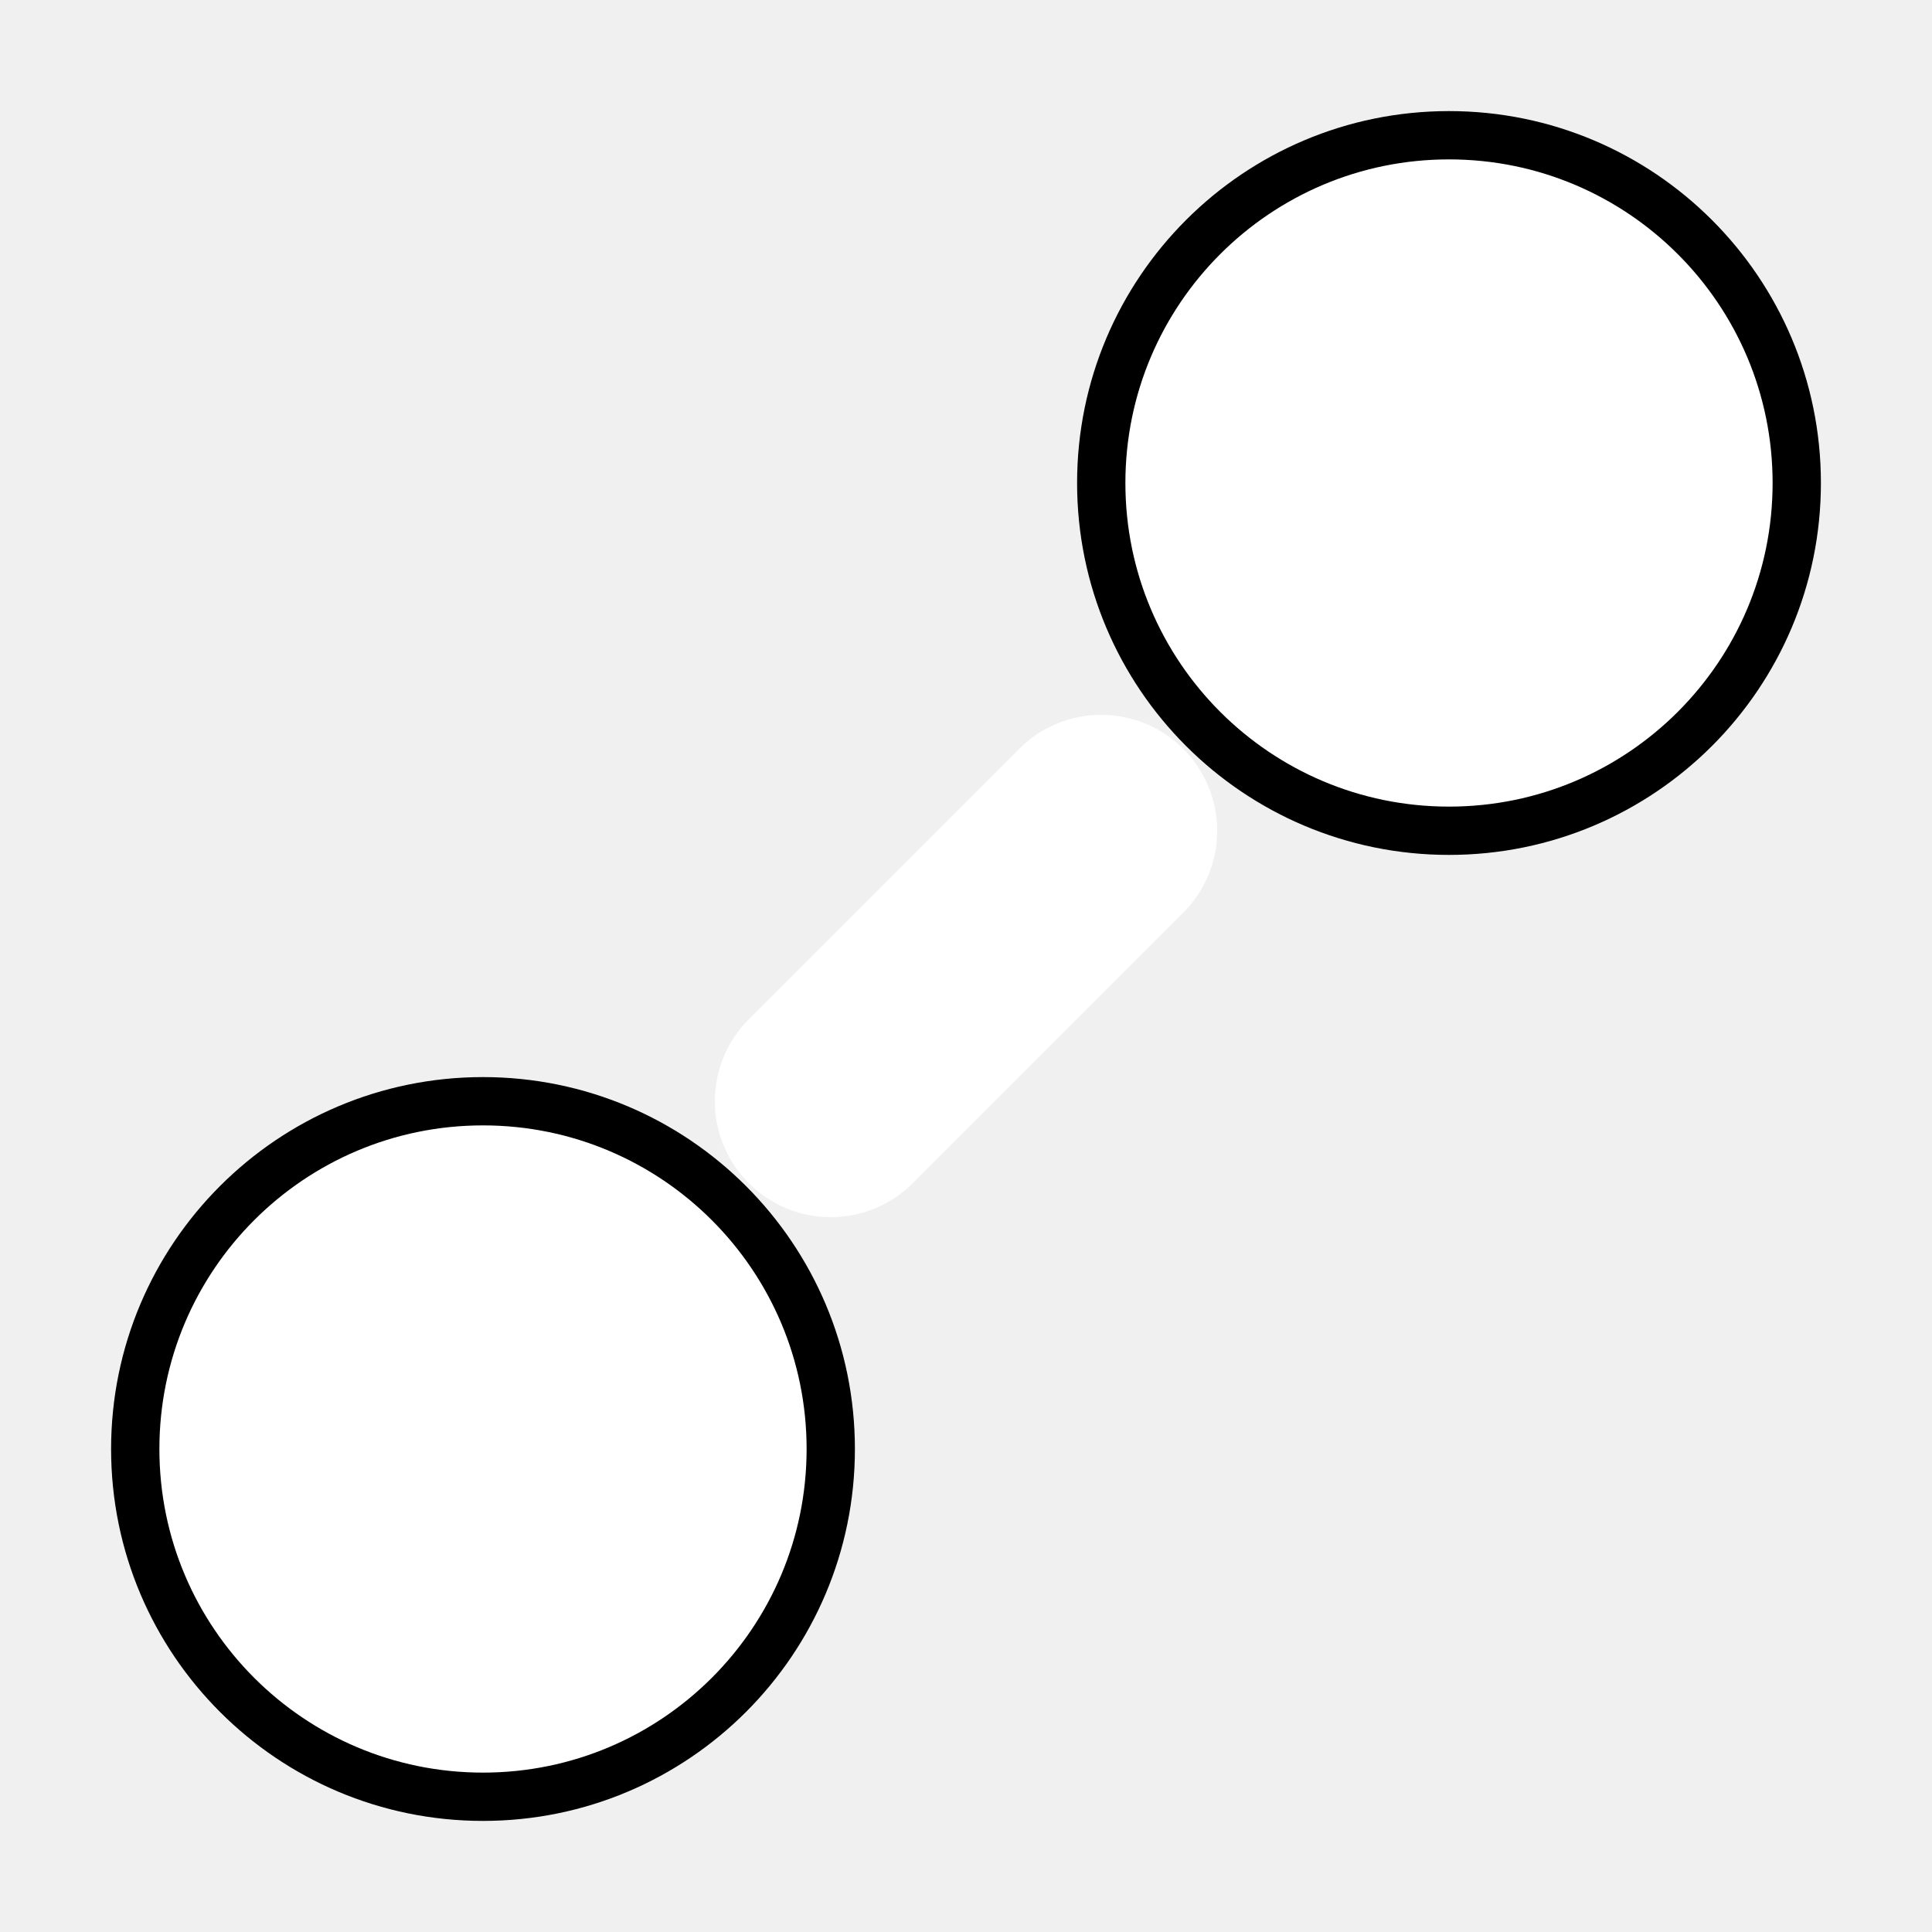
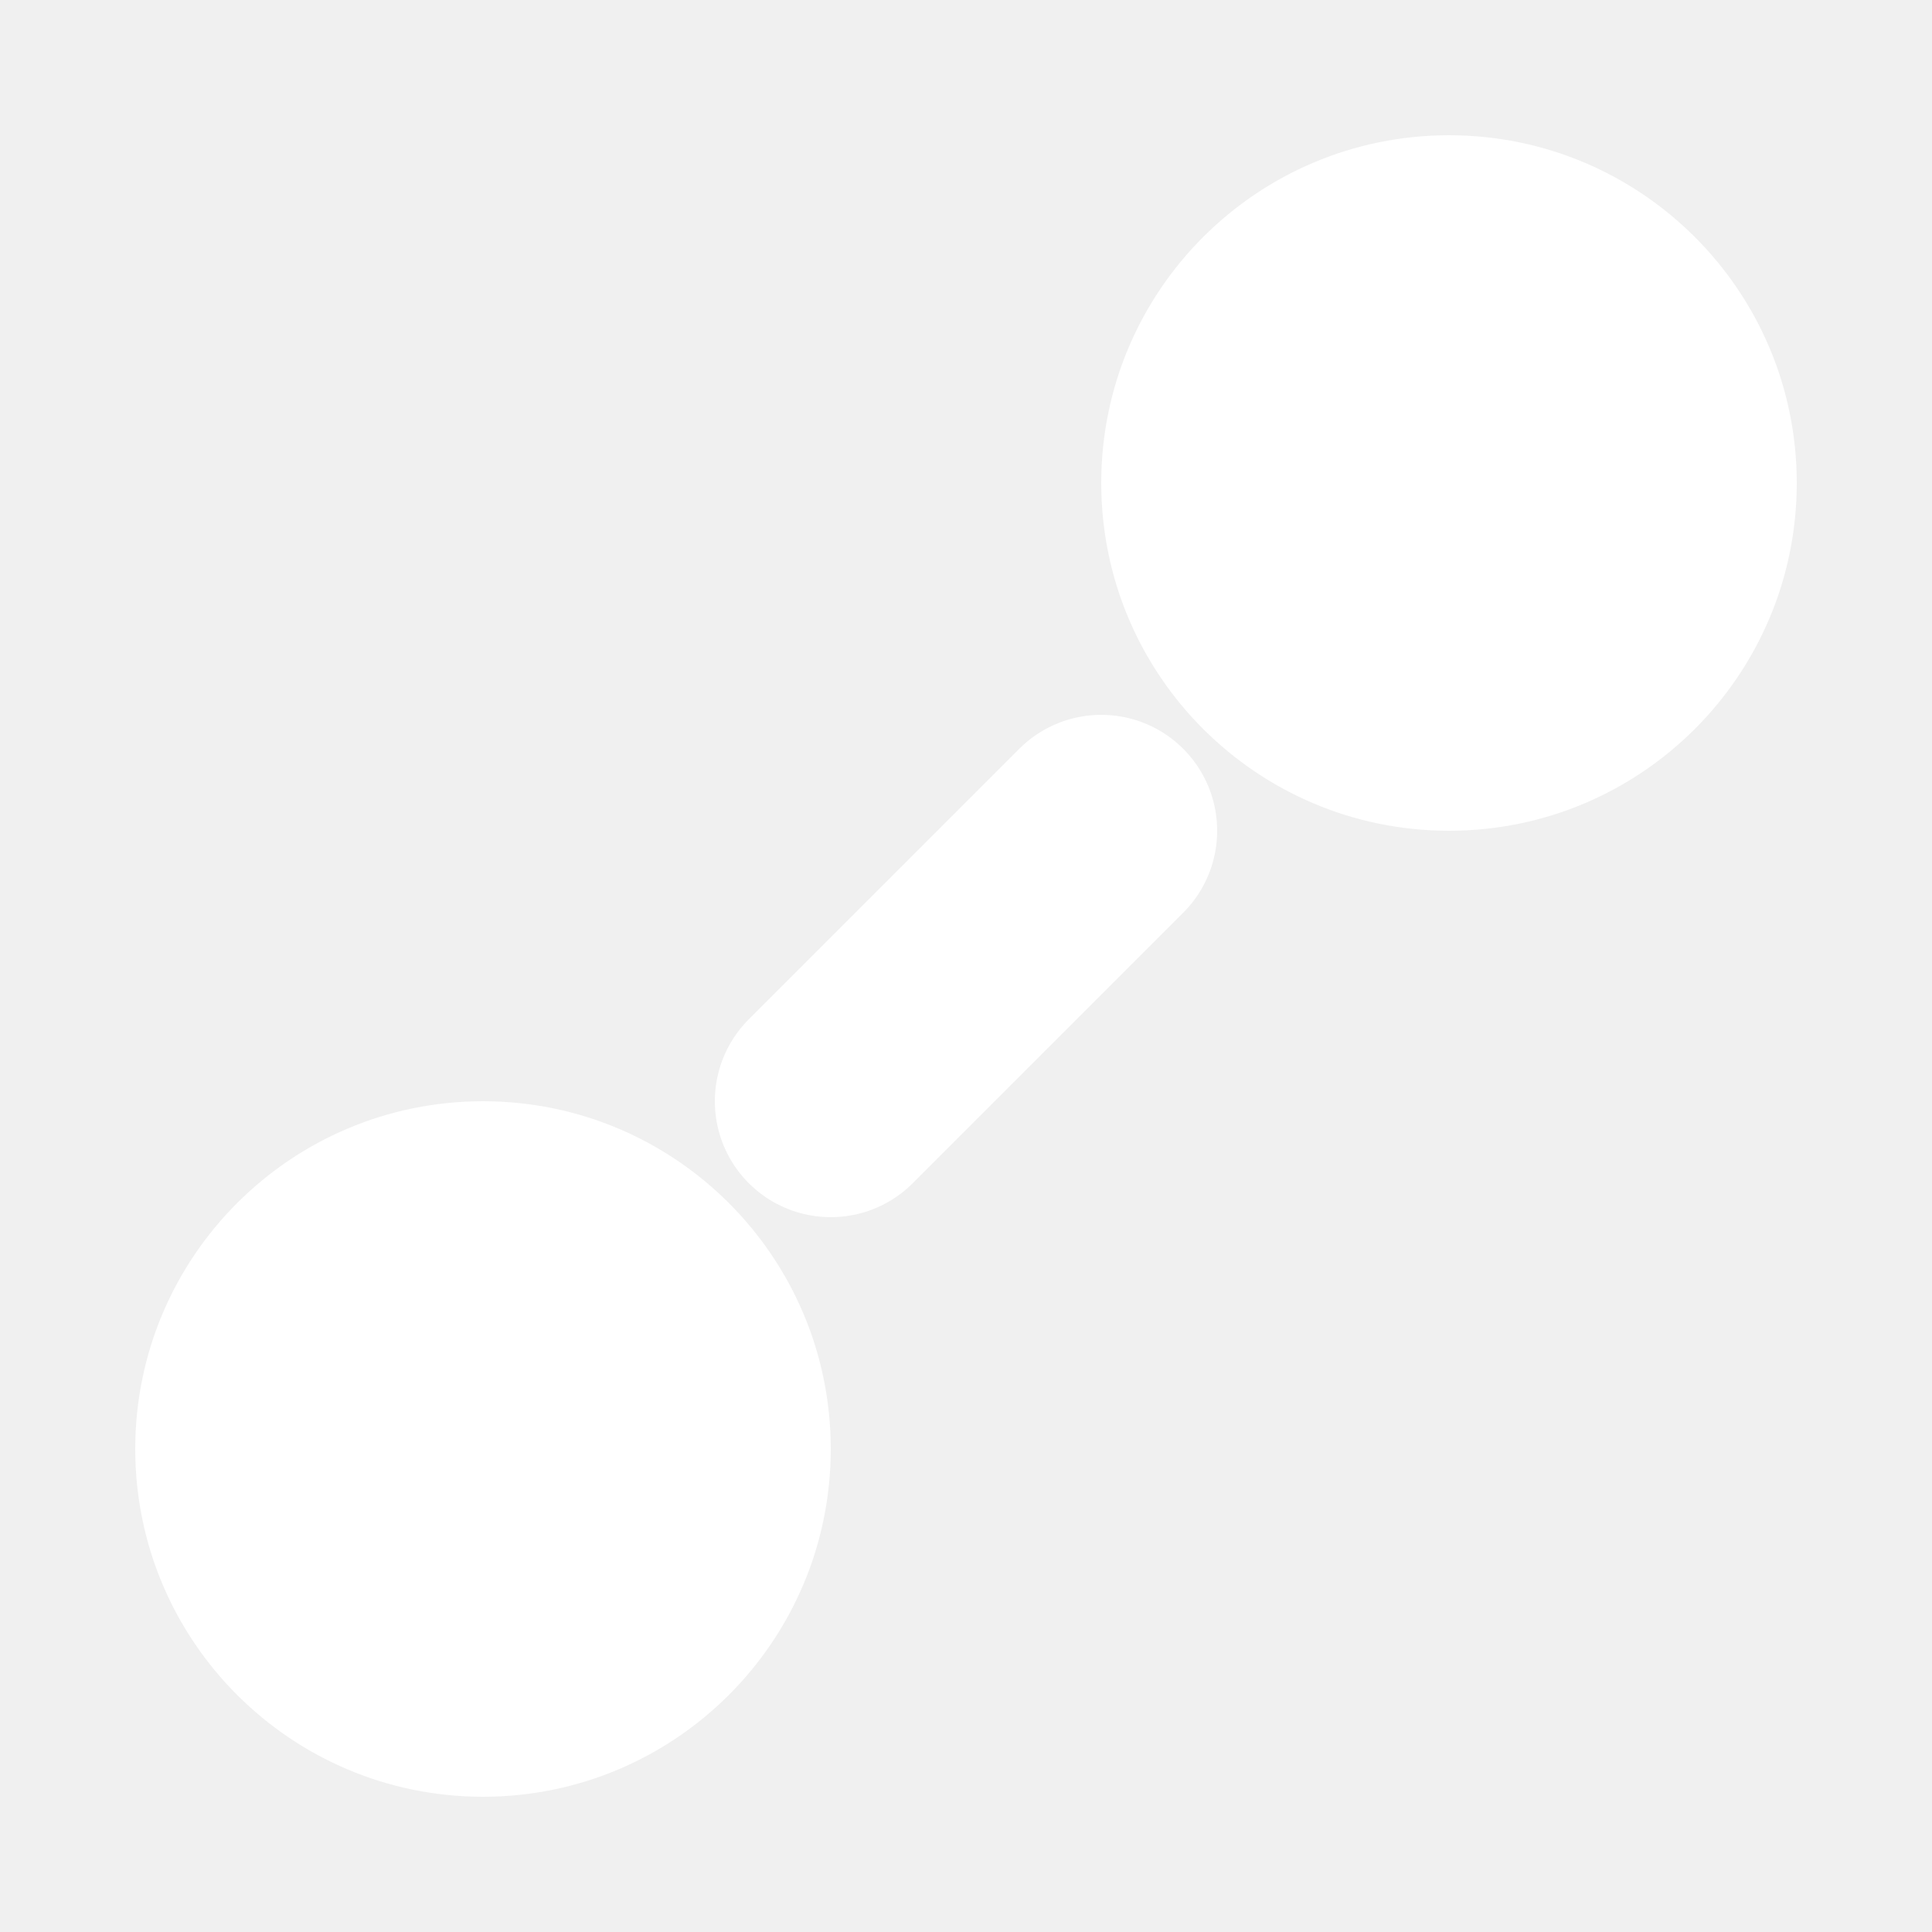
<svg xmlns="http://www.w3.org/2000/svg" version="1.1" viewBox="0 0 100 100">
  <g fill="white">
-     <circle cx="25" cy="75" r="18" fill="white" stroke="black" stroke-width="2.5" />
-     <circle cx="75" cy="25" r="18" fill="white" stroke="black" stroke-width="2.5" />
+     <circle cx="25" cy="75" r="18" fill="white" />
+     <circle cx="25" cy="75" r="8" fill="none" stroke="white" stroke-width="1.5" />
+     <circle cx="75" cy="25" r="18" fill="white" />
+     <circle cx="75" cy="25" r="8" fill="none" stroke="white" stroke-width="1.5" />
    <line x1="43" y1="57" x2="57" y2="43" stroke="white" stroke-width="12" stroke-linecap="round" />
  </g>
</svg>
